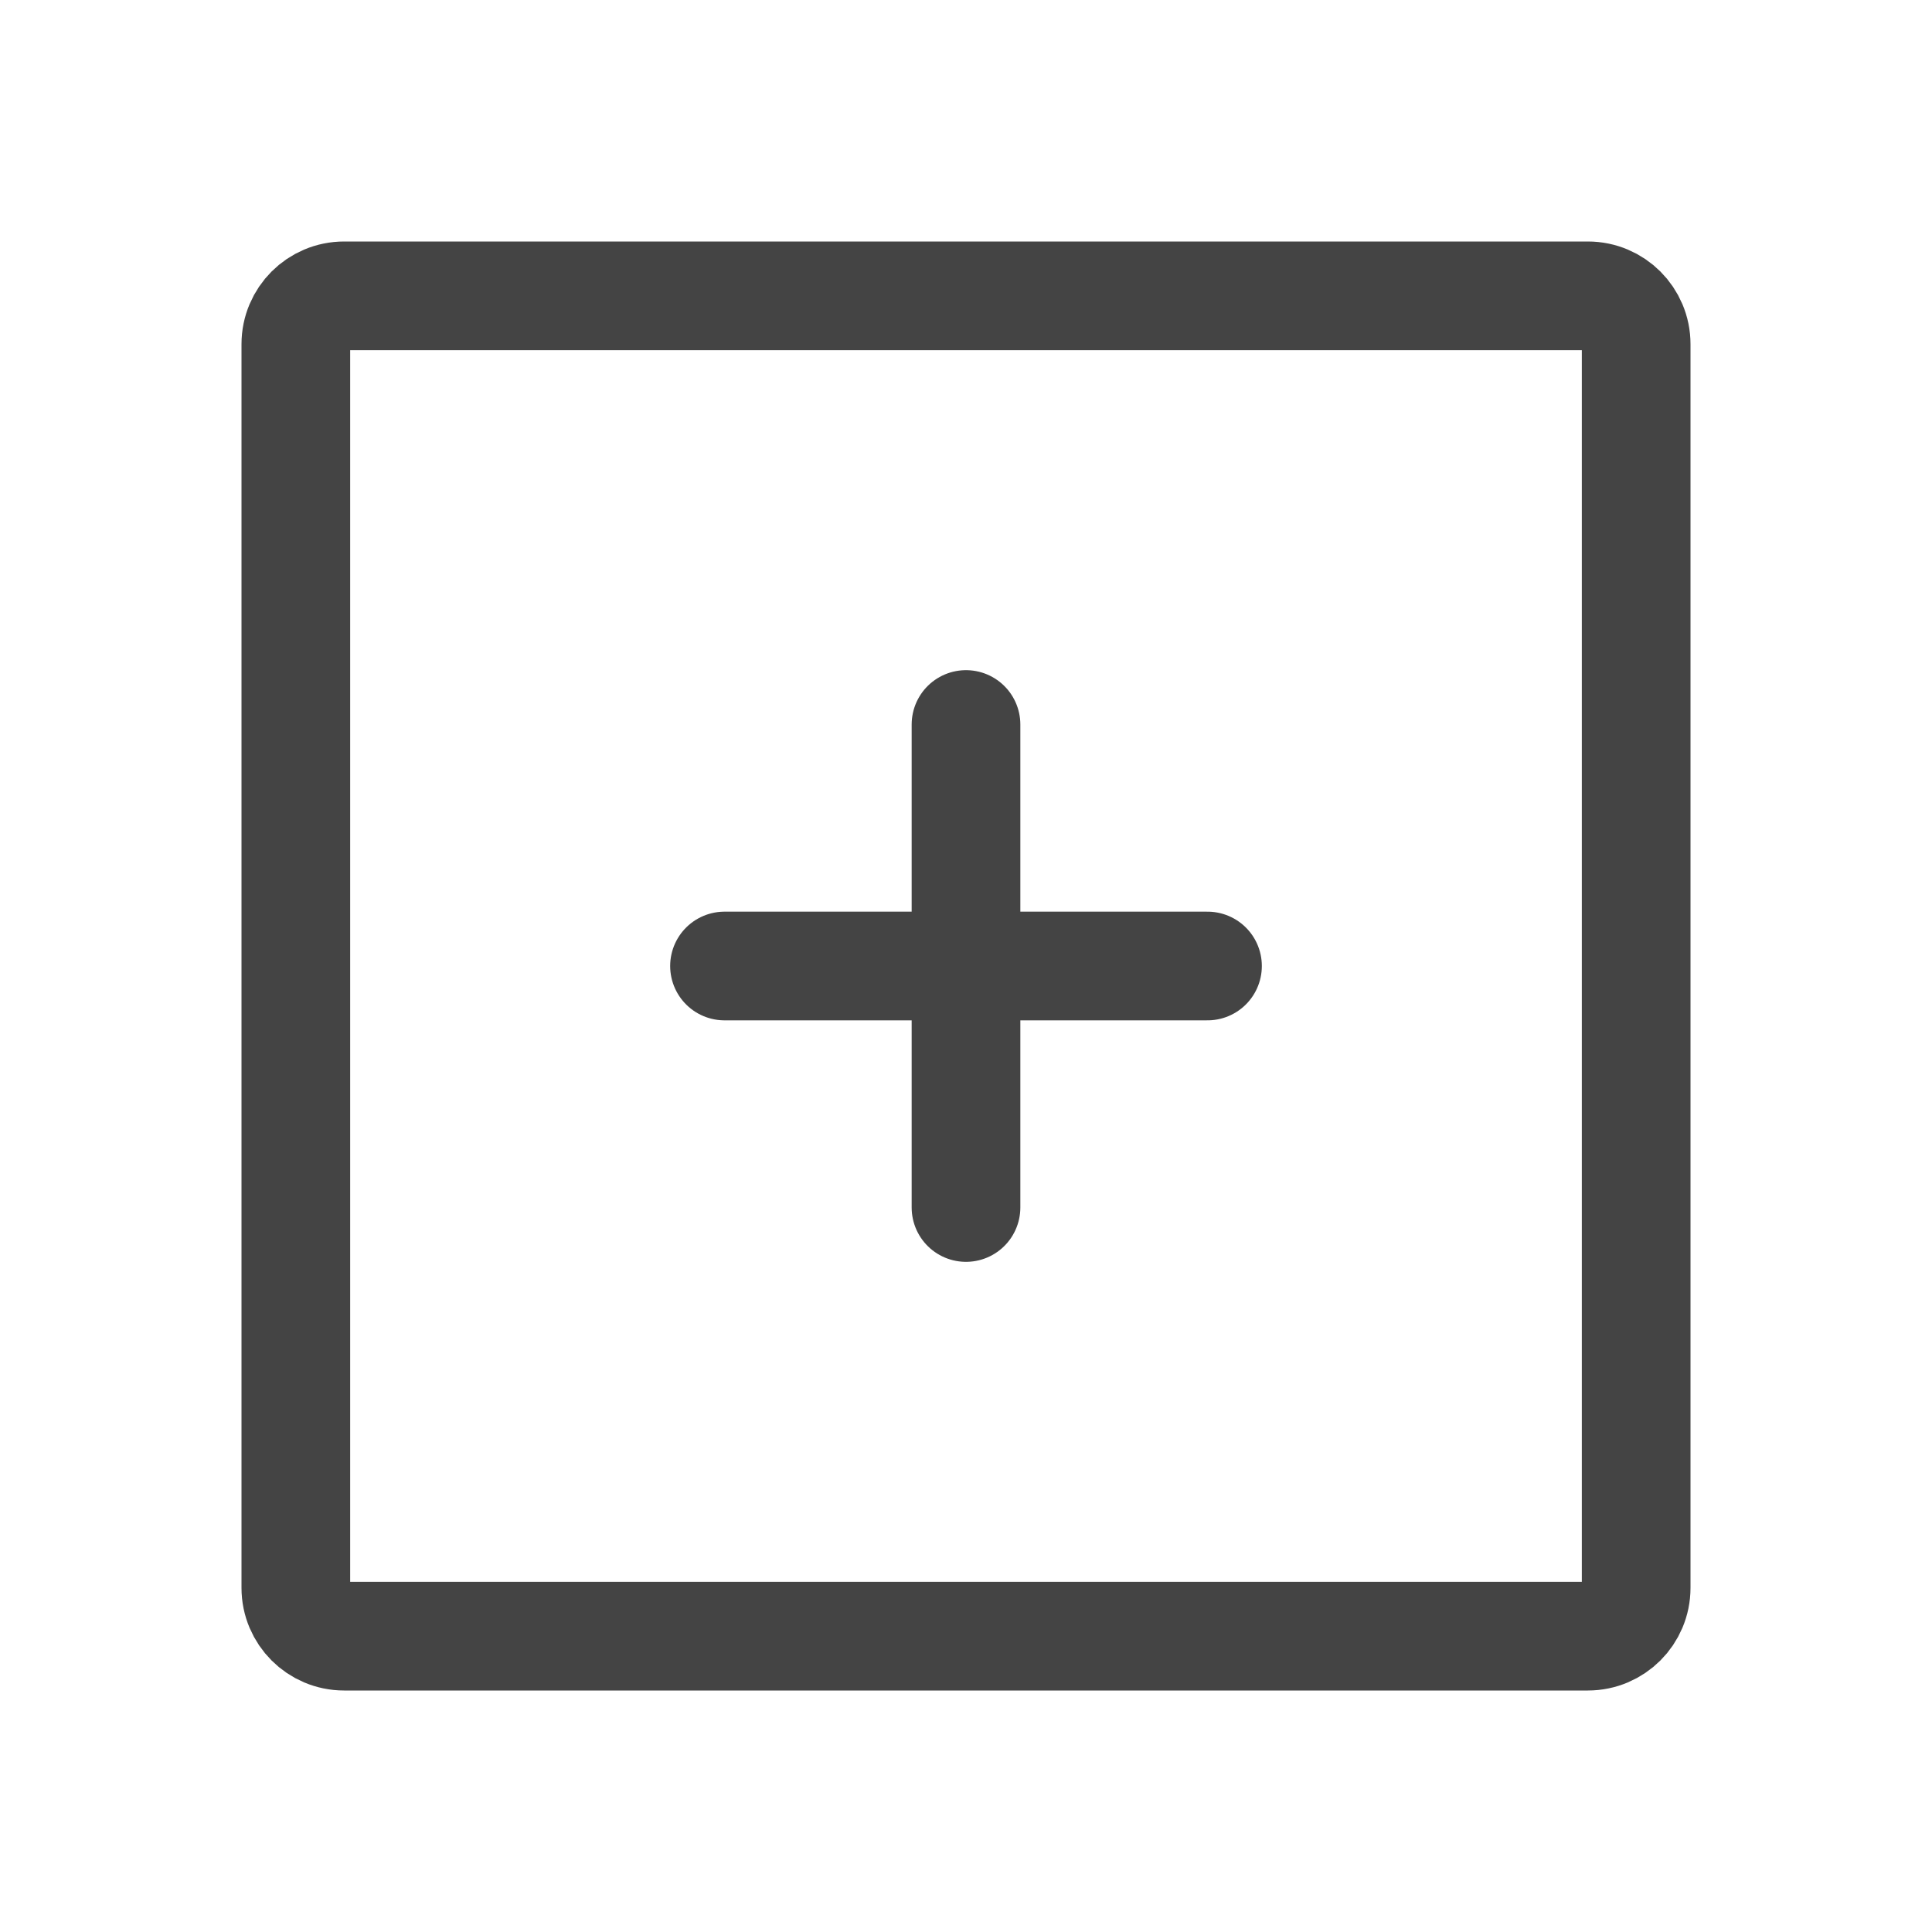
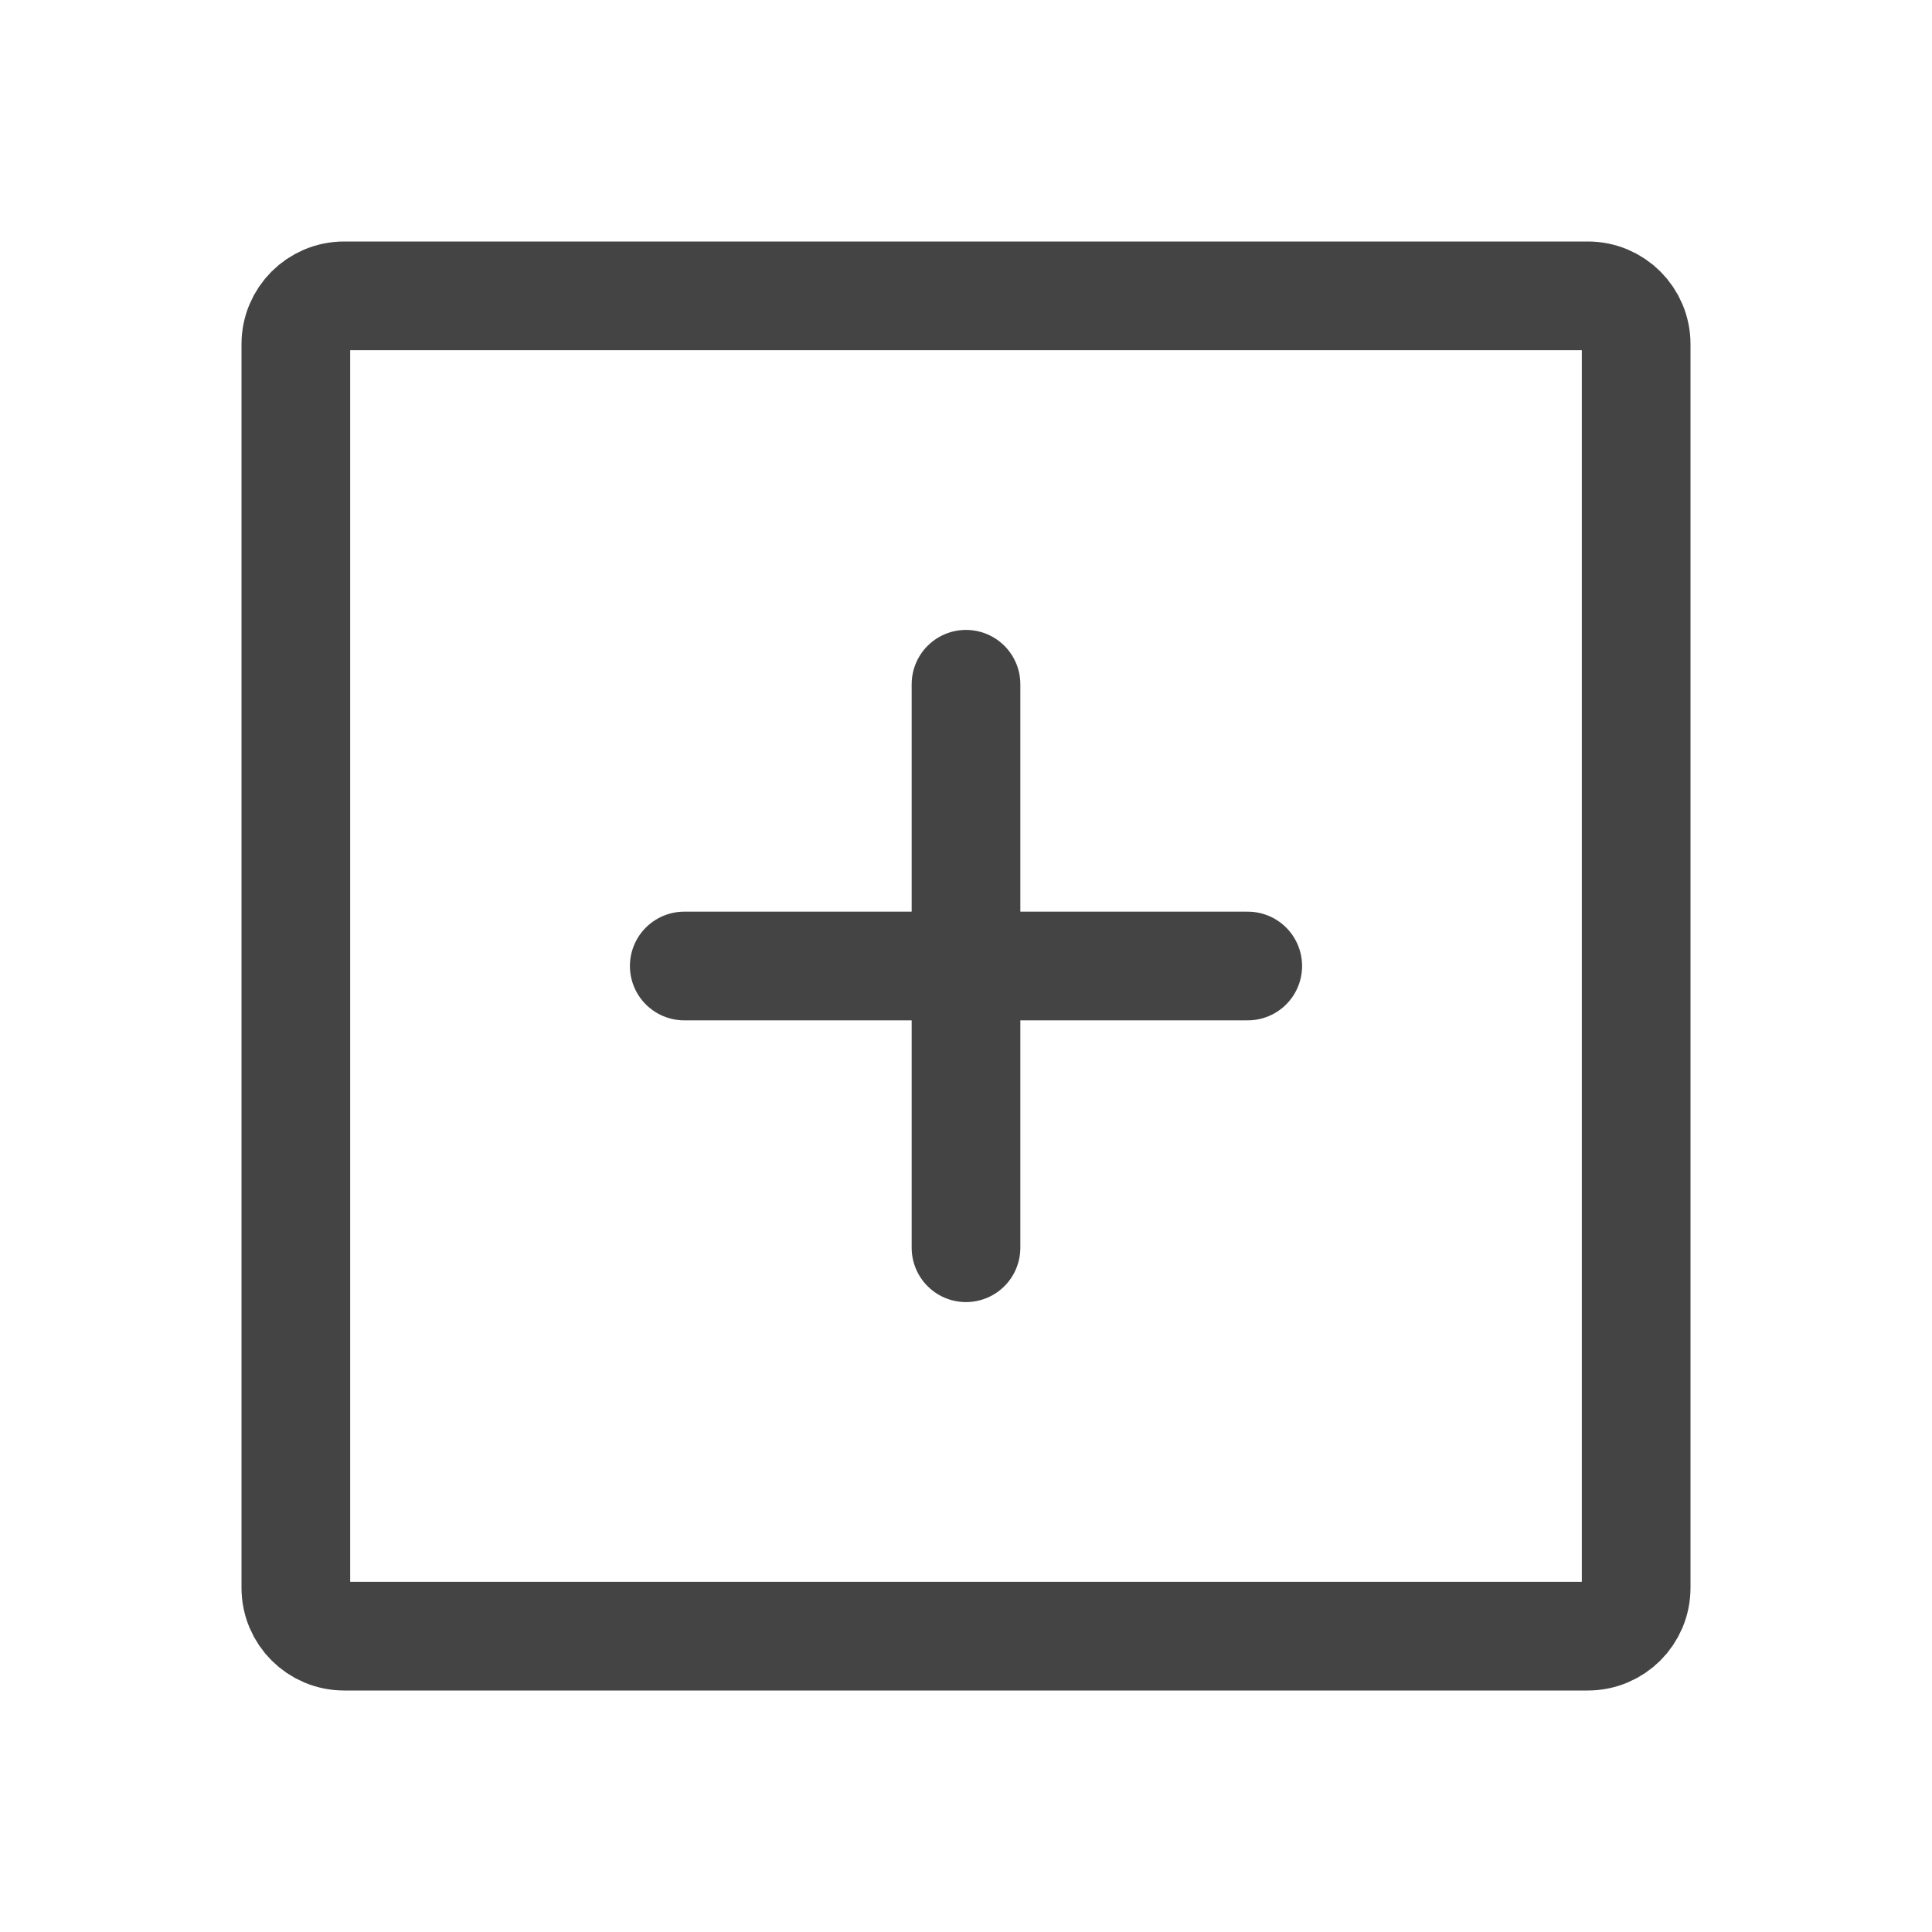
<svg xmlns="http://www.w3.org/2000/svg" width="384" height="384" viewBox="0 0 24 24">
  <g fill="none" stroke="#444444" stroke-width="1.35" stroke-linecap="round" stroke-linejoin="round">
    <rect x="3.675" y="3.675" width="16.65" height="16.65" rx="0.6" />
-     <path d="M9 12h6" />
-     <path d="M12 9v6" />
+     <path d="M8.5 12h7" />
+     <path d="M12 8.5v7" />
  </g>
</svg>
